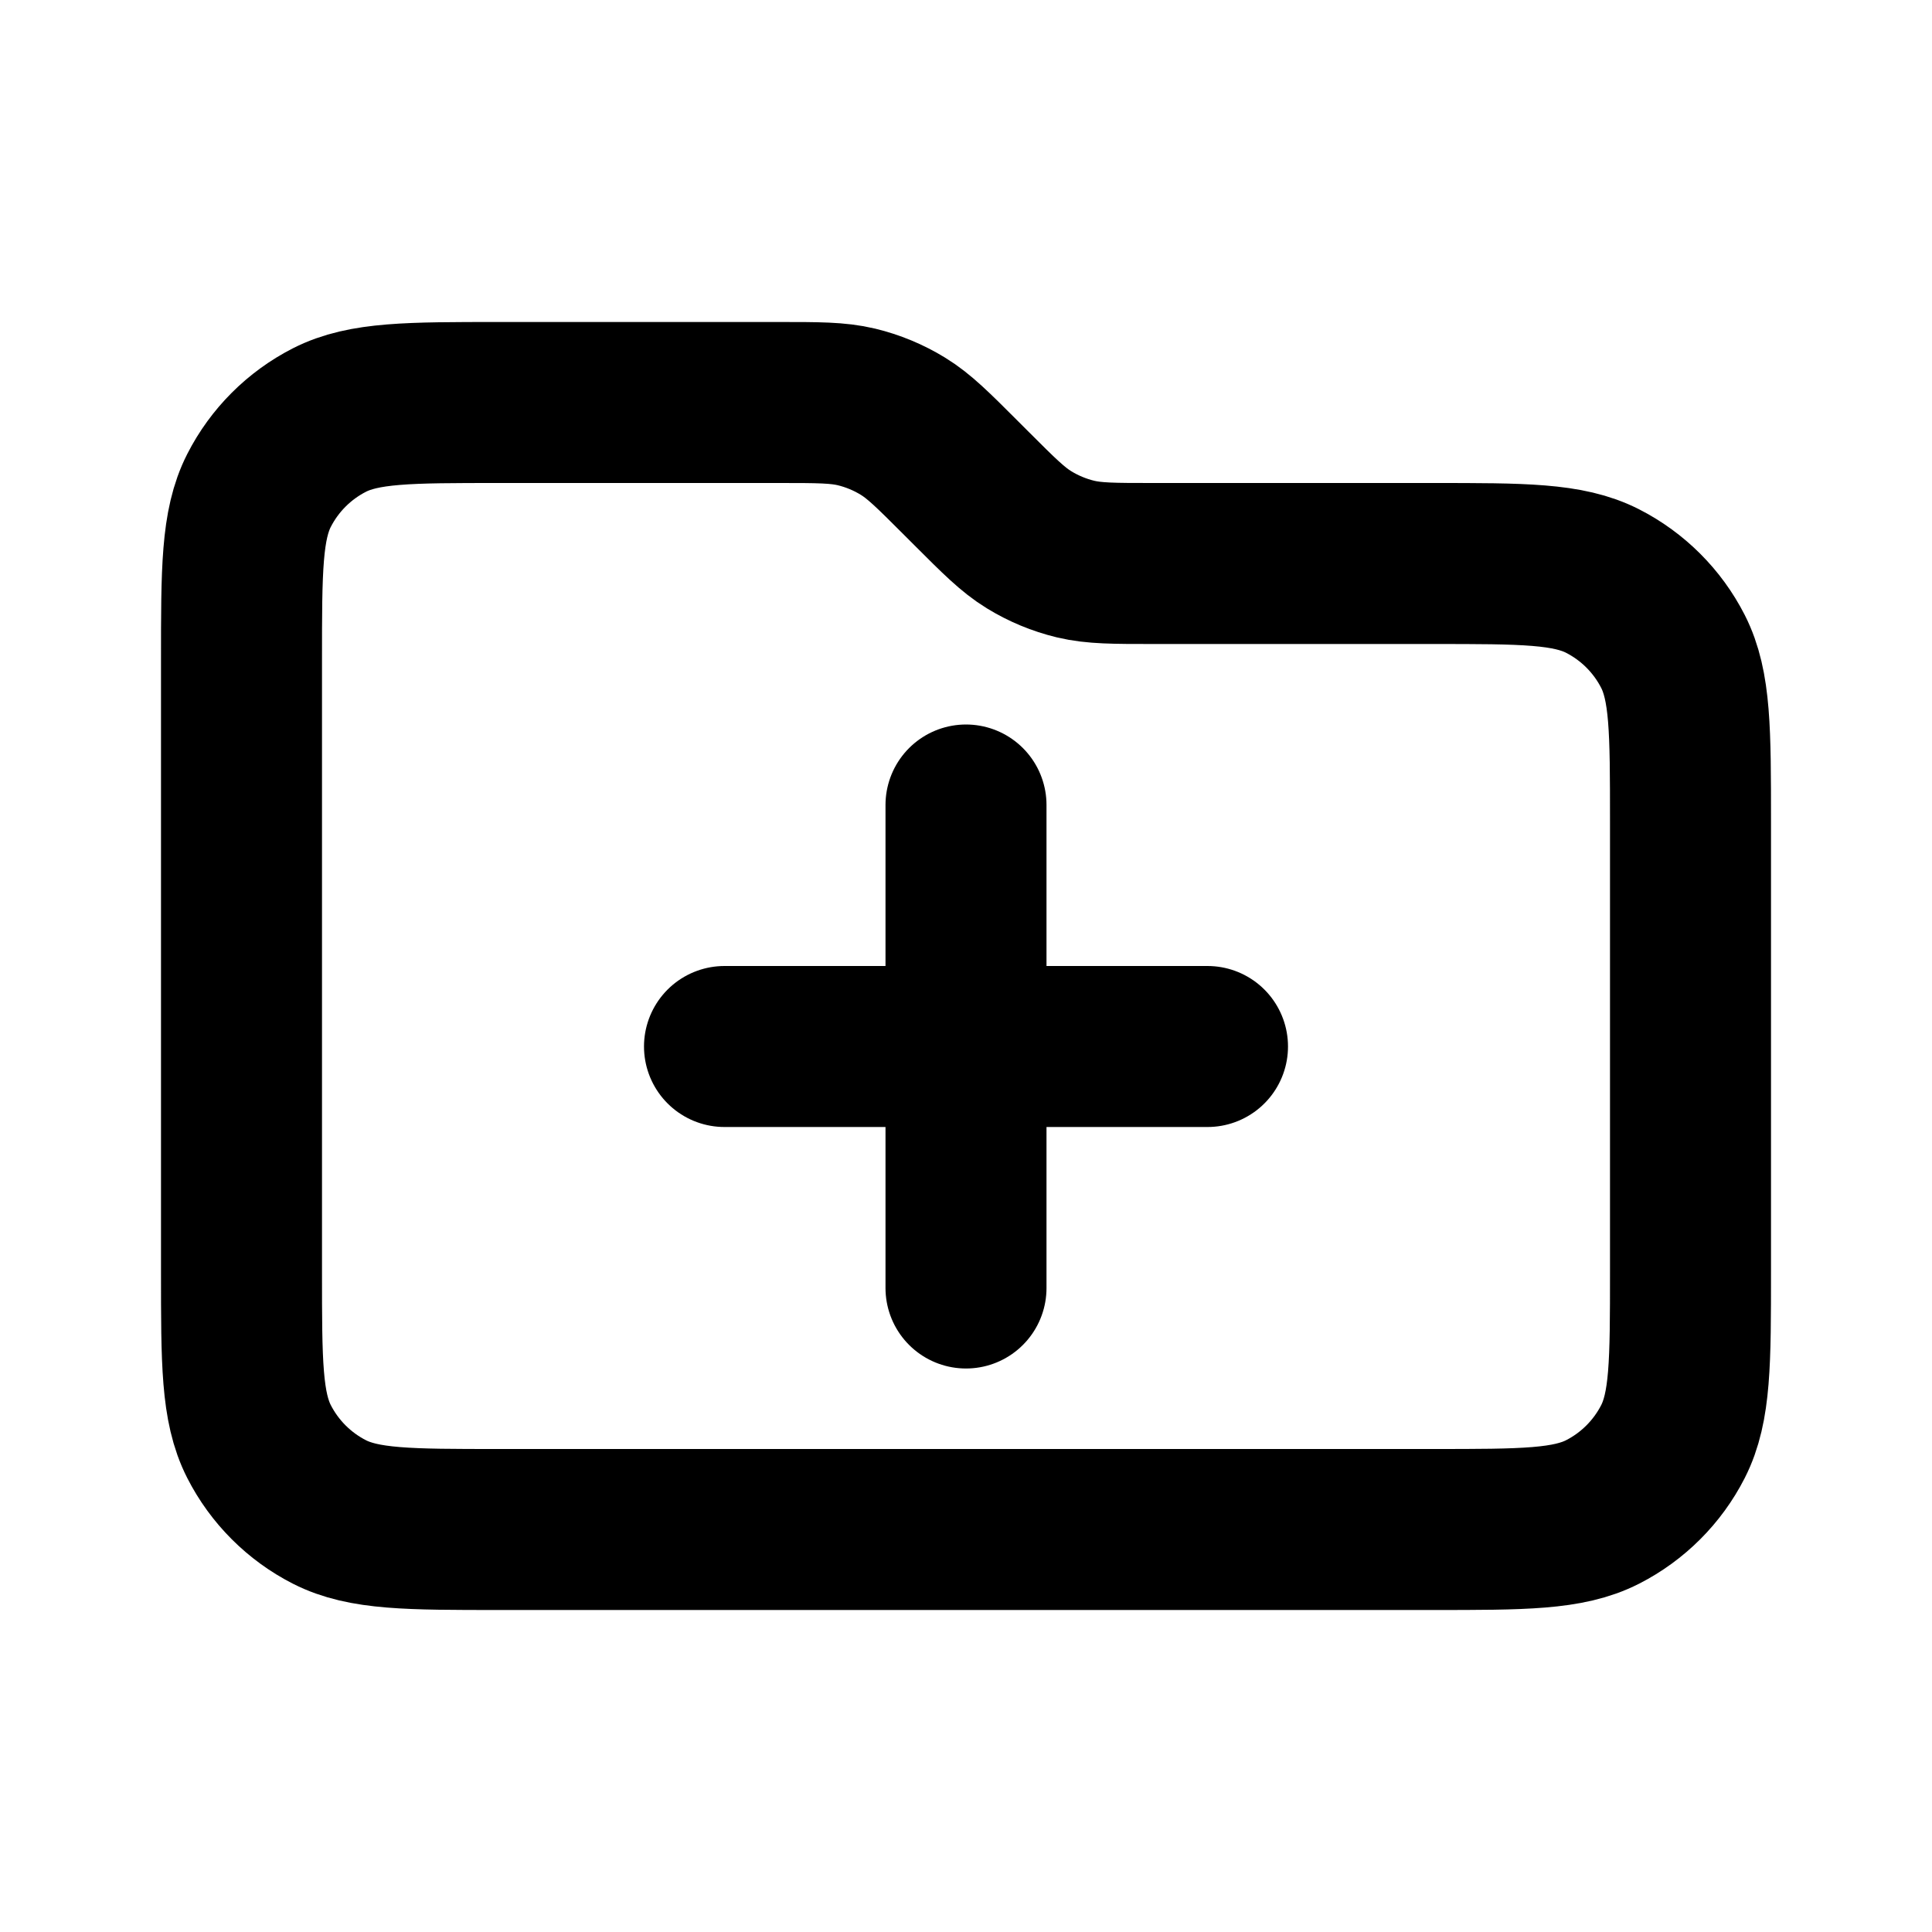
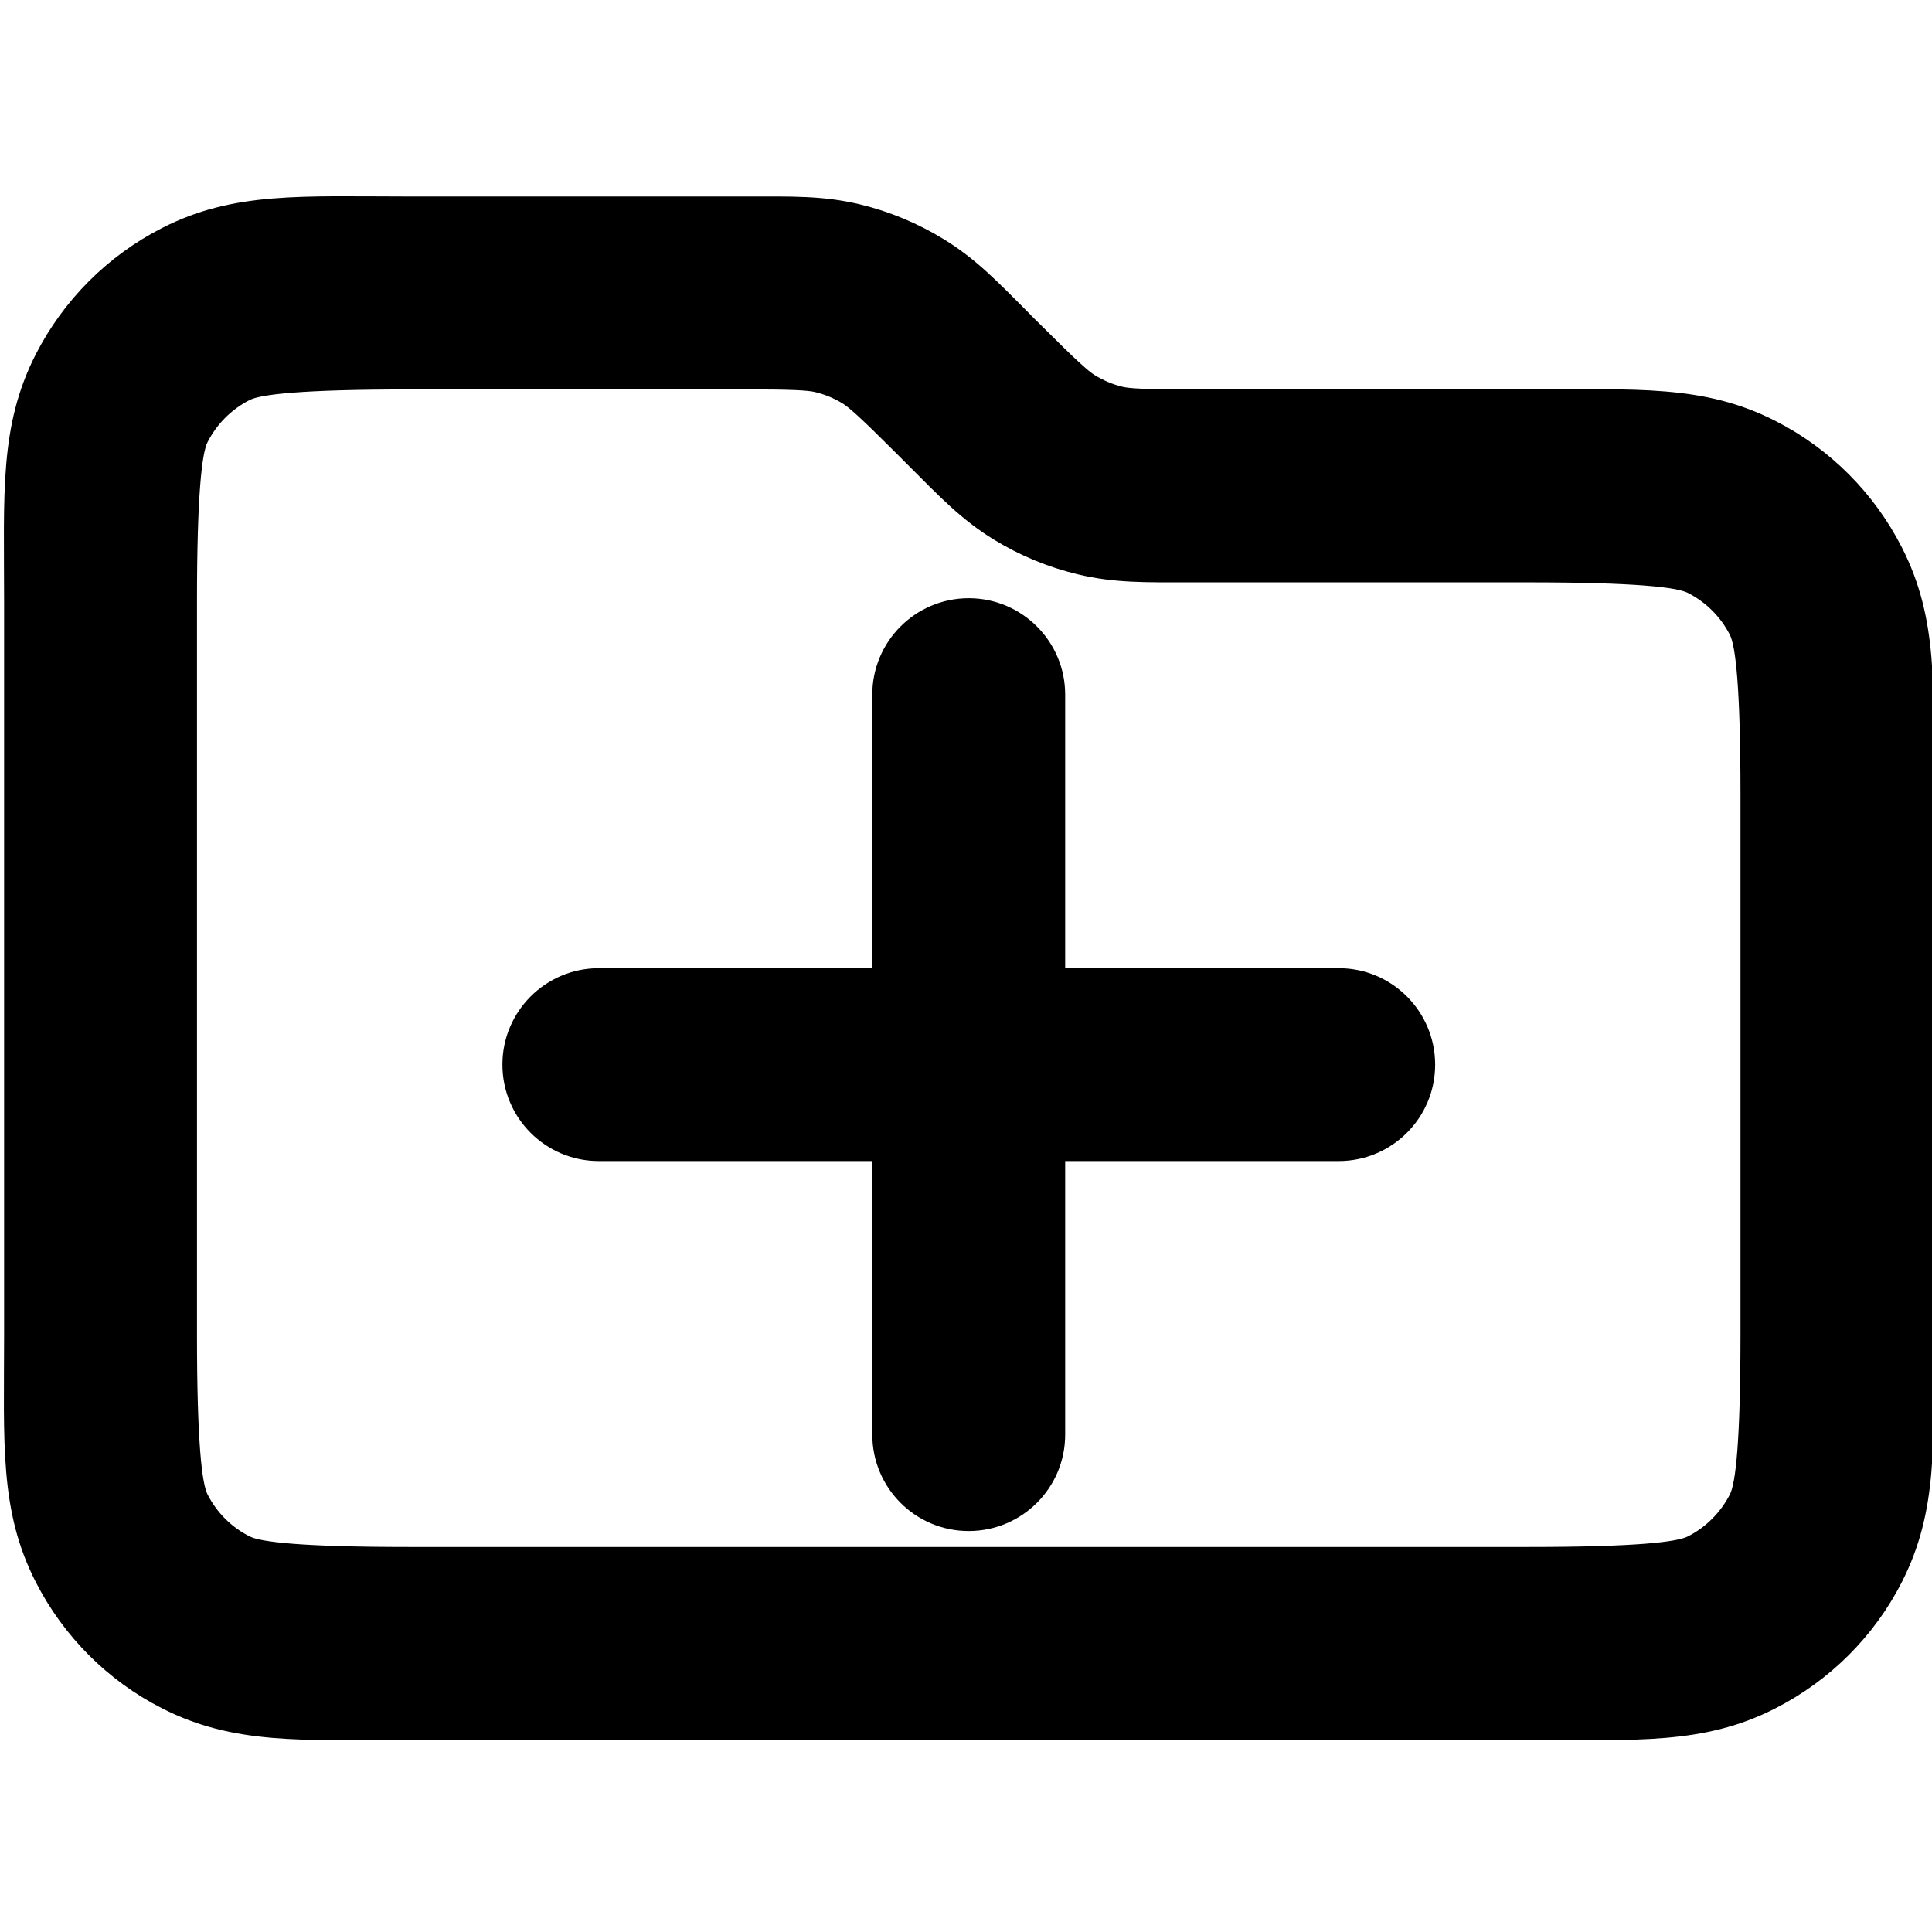
- <svg xmlns="http://www.w3.org/2000/svg" viewBox="0 0 24 24" fill="none">
+ <svg xmlns="http://www.w3.org/2000/svg" viewBox="0 0 24 24" fill="none" version="1.1" id="svg1">
+   <defs id="defs1" />
  <g id="SVGRepo_bgCarrier" stroke-width="0" />
  <g id="SVGRepo_tracerCarrier" stroke-linecap="round" stroke-linejoin="round" />
  <g id="SVGRepo_iconCarrier">
-     <path d="M9 13H15M12 10V16M12.063 6.063L11.937 5.937C11.591 5.591 11.418 5.418 11.217 5.295C11.038 5.185 10.842 5.104 10.639 5.055C10.408 5 10.164 5 9.675 5H6.2C5.08 5 4.52 5 4.092 5.218C3.716 5.41 3.41 5.716 3.218 6.092C3 6.52 3 7.08 3 8.2V15.8C3 16.92 3 17.48 3.218 17.908C3.41 18.284 3.716 18.59 4.092 18.782C4.52 19 5.08 19 6.2 19H17.8C18.92 19 19.48 19 19.908 18.782C20.284 18.59 20.59 18.284 20.782 17.908C21 17.48 21 16.92 21 15.8V10.2C21 9.08 21 8.52 20.782 8.092C20.59 7.716 20.284 7.41 19.908 7.218C19.48 7 18.92 7 17.8 7H14.325C13.836 7 13.592 7 13.361 6.945C13.158 6.896 12.962 6.815 12.783 6.705C12.582 6.582 12.409 6.409 12.063 6.063Z" stroke="#000000" stroke-width="2" stroke-linecap="round" stroke-linejoin="round" />
+     <path style="color:#000000;fill:#000000;stroke-linecap:round;stroke-linejoin:round;-inkscape-stroke:none" d="m 5.084,2.441 c -1.342,0 -2.181,-0.063 -3.07,0.391 C 1.337,3.177 0.788,3.728 0.443,4.404 -0.01,5.294 0.051,6.132 0.051,7.475 v 9.107 c 0,1.342 -0.061,2.181 0.393,3.07 0.345,0.676 0.894,1.226 1.57,1.57 0.89,0.453 1.728,0.393 3.07,0.393 H 18.984 c 1.342,0 2.181,0.061 3.07,-0.393 0.676,-0.345 1.228,-0.894 1.572,-1.57 0.453,-0.89 0.393,-1.728 0.393,-3.07 V 9.871 c 0,-1.342 0.061,-2.181 -0.393,-3.07 C 23.282,6.124 22.731,5.573 22.055,5.229 21.165,4.775 20.327,4.838 18.984,4.838 h -4.162 c -0.586,0 -0.788,-0.012 -0.877,-0.033 -0.122,-0.029 -0.238,-0.079 -0.346,-0.145 -0.078,-0.048 -0.228,-0.181 -0.643,-0.596 l -0.15,-0.148 v -0.002 C 12.392,3.499 12.129,3.22 11.723,2.971 11.401,2.774 11.05,2.627 10.684,2.539 10.22,2.428 9.834,2.441 9.248,2.441 Z m 0,2.396 h 4.164 c 0.586,0 0.786,0.012 0.875,0.033 0.122,0.029 0.239,0.077 0.346,0.143 0.078,0.048 0.228,0.181 0.643,0.596 l 0.15,0.15 c 0.415,0.415 0.68,0.696 1.086,0.945 0.322,0.197 0.672,0.342 1.039,0.43 0.463,0.111 0.849,0.1 1.436,0.1 h 4.162 c 1.342,0 1.847,0.062 1.982,0.131 0.226,0.115 0.409,0.298 0.523,0.523 0.069,0.136 0.131,0.64 0.131,1.982 v 6.711 c 0,1.342 -0.062,1.847 -0.131,1.982 -0.115,0.225 -0.298,0.409 -0.523,0.523 -0.136,0.069 -0.64,0.131 -1.982,0.131 H 5.084 c -1.342,0 -1.847,-0.062 -1.982,-0.131 C 2.876,18.973 2.693,18.79 2.578,18.564 2.509,18.429 2.447,17.924 2.447,16.582 V 7.475 c 0,-1.342 0.062,-1.847 0.131,-1.982 C 2.693,5.267 2.876,5.084 3.102,4.969 3.237,4.9 3.742,4.838 5.084,4.838 Z m 6.951,2.594 c -0.662,-4.579e-4 -1.2,0.537 -1.199,1.199 V 12.027 H 7.44 c -0.662,-4.58e-4 -1.2,0.537 -1.199,1.199 6.211e-4,0.662 0.537,1.198 1.199,1.197 h 3.396 v 3.399 c 6.21e-4,0.662 0.537,1.198 1.199,1.197 0.661,-6.19e-4 1.197,-0.536 1.197,-1.197 v -3.399 h 3.397 c 0.662,4.58e-4 1.199,-0.536 1.199,-1.197 4.59e-4,-0.662 -0.537,-1.2 -1.199,-1.199 H 13.232 V 8.631 C 13.233,7.969 12.697,7.432 12.035,7.431 Z" id="path1" />
  </g>
</svg>
